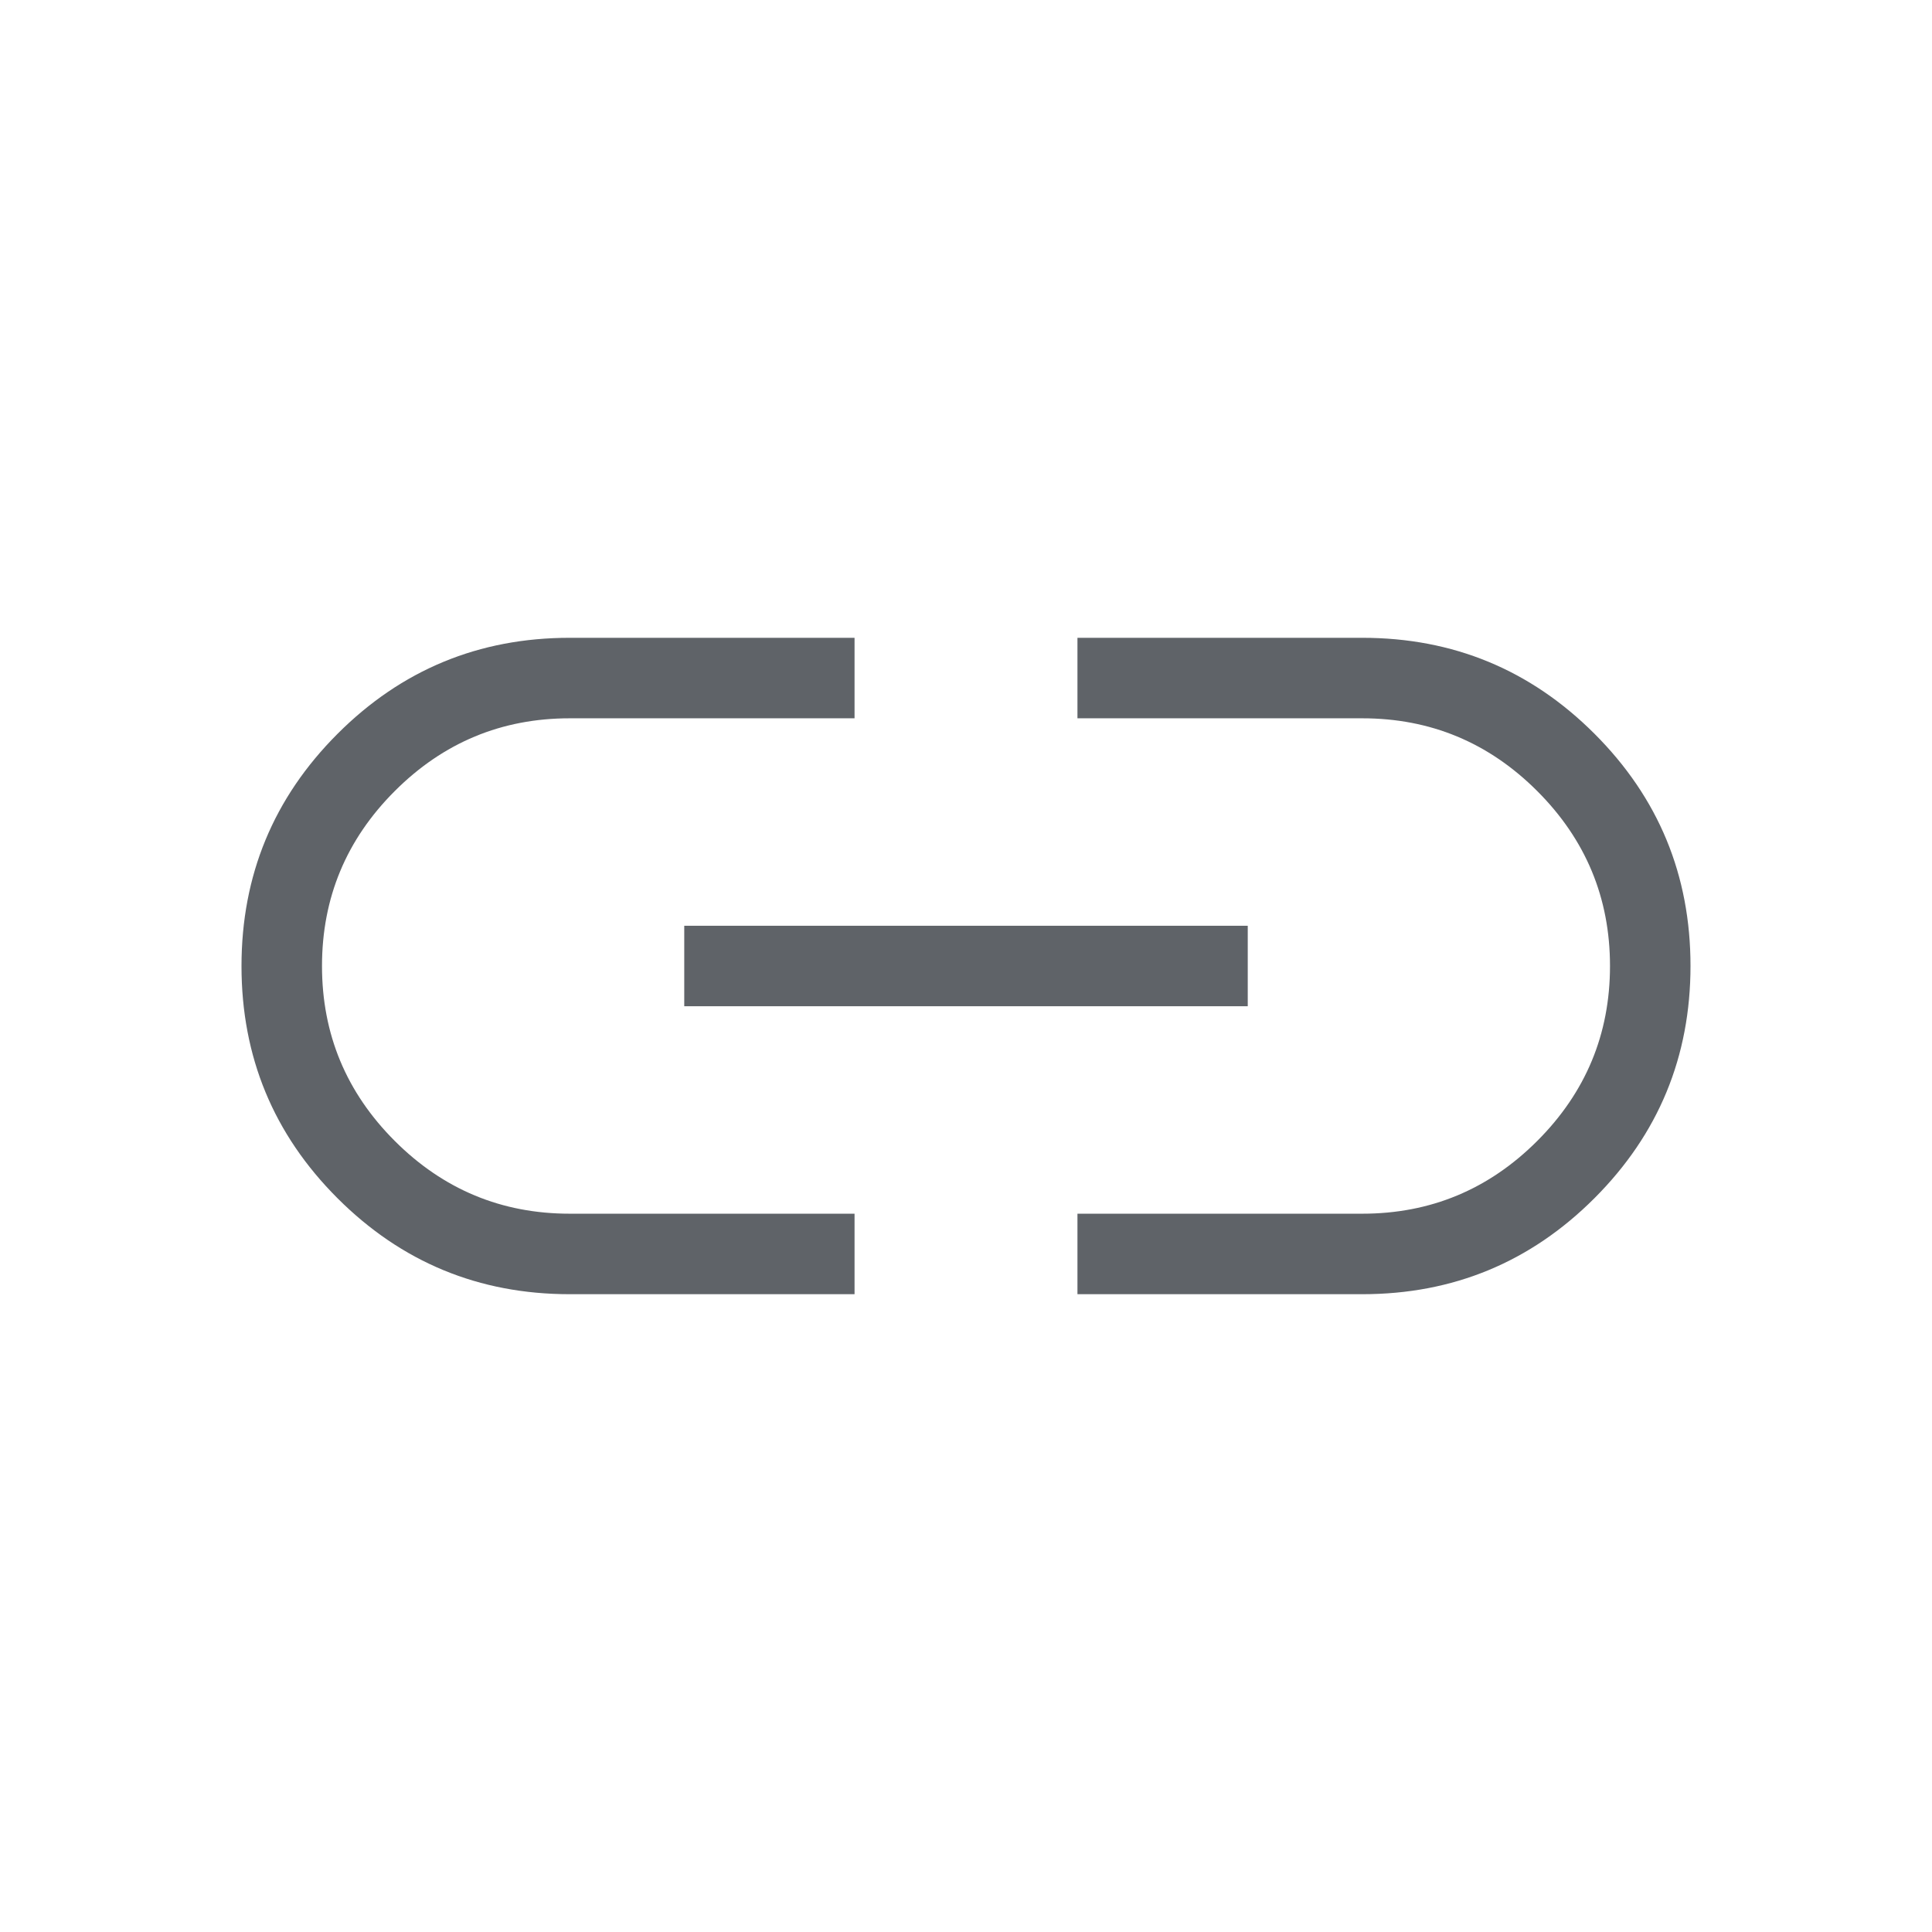
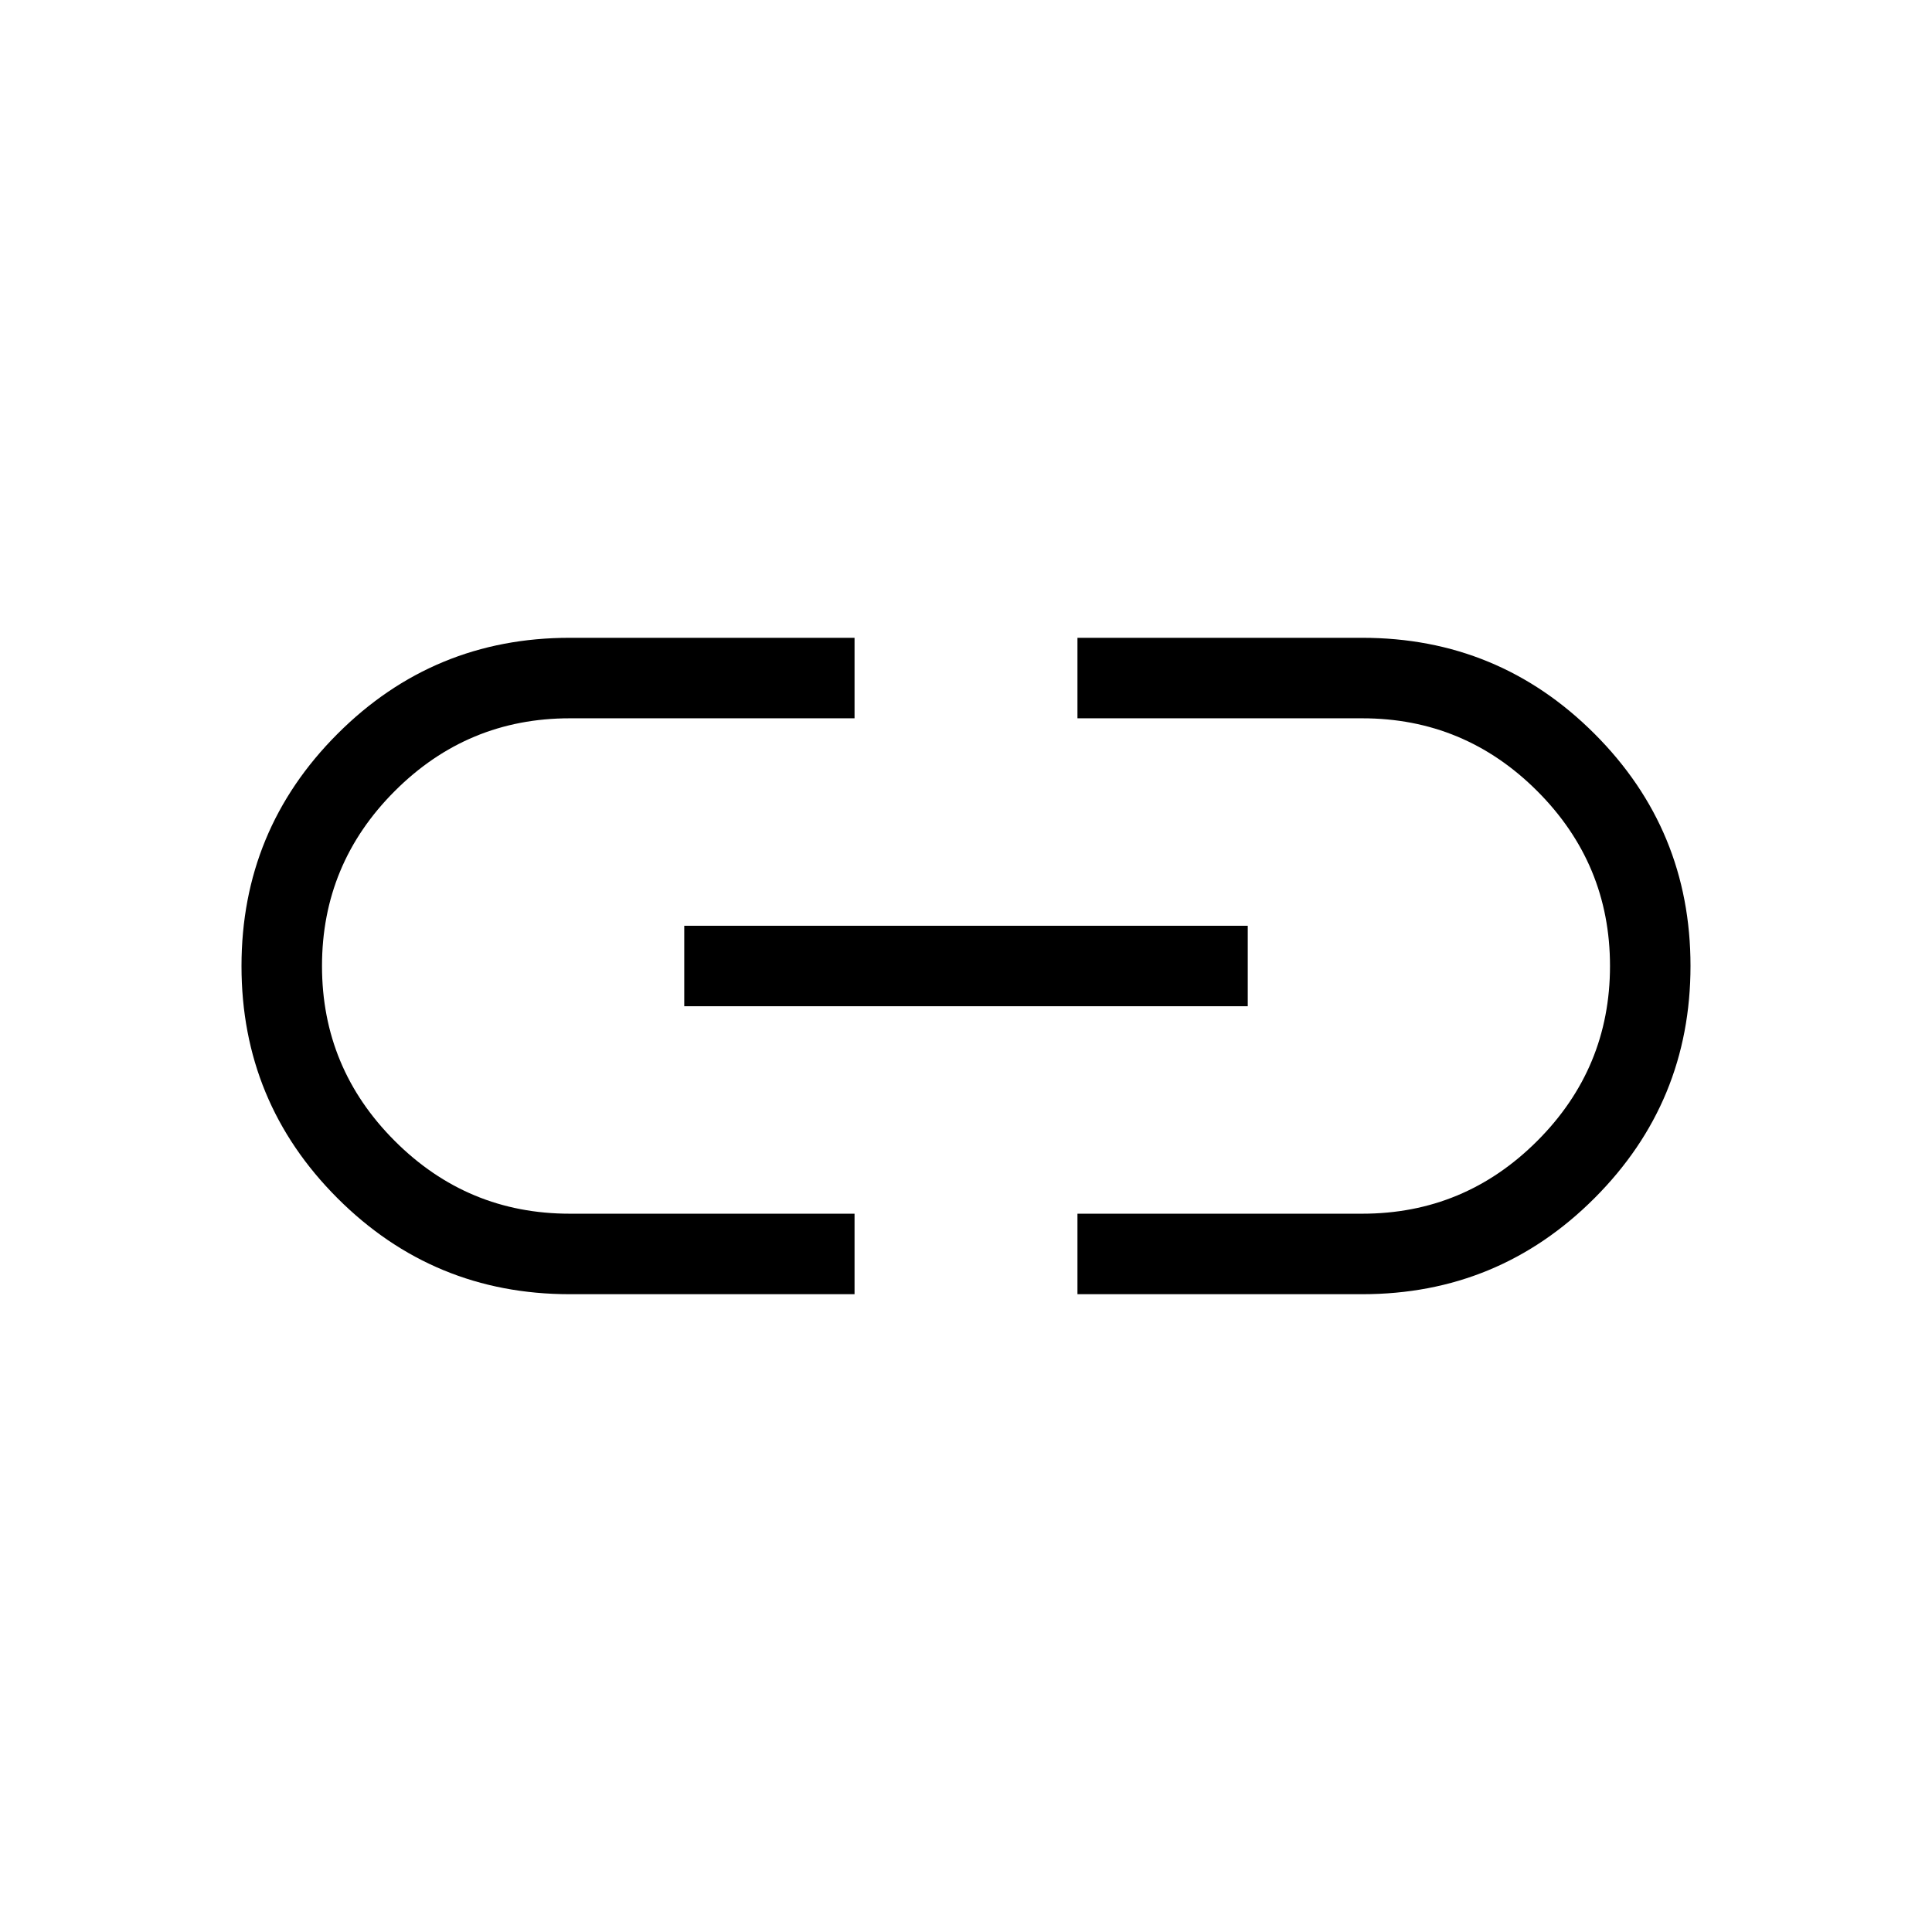
- <svg xmlns="http://www.w3.org/2000/svg" height="24px" viewBox="0 -960 960 960" width="24px" fill="#5f6368">
+ <svg xmlns="http://www.w3.org/2000/svg" height="24px" viewBox="0 -960 960 960" width="24px" fill="#000000">
  <path d="M424.62-316.92H283.08q-67.68 0-115.38-47.69Q120-412.3 120-479.96t47.7-115.39q47.7-47.73 115.38-47.73h141.54v40H283.08q-50.77 0-86.93 36.16Q160-530.77 160-480t36.15 86.92q36.16 36.16 86.93 36.16h141.54v40ZM340-460v-40h280v40H340Zm195.38 143.08v-40h141.54q50.77 0 86.93-36.16Q800-429.23 800-480t-36.15-86.92q-36.16-36.16-86.93-36.16H535.38v-40h141.54q67.68 0 115.38 47.69Q840-547.7 840-480.04t-47.7 115.39q-47.7 47.73-115.38 47.73H535.38Z" />
</svg>
